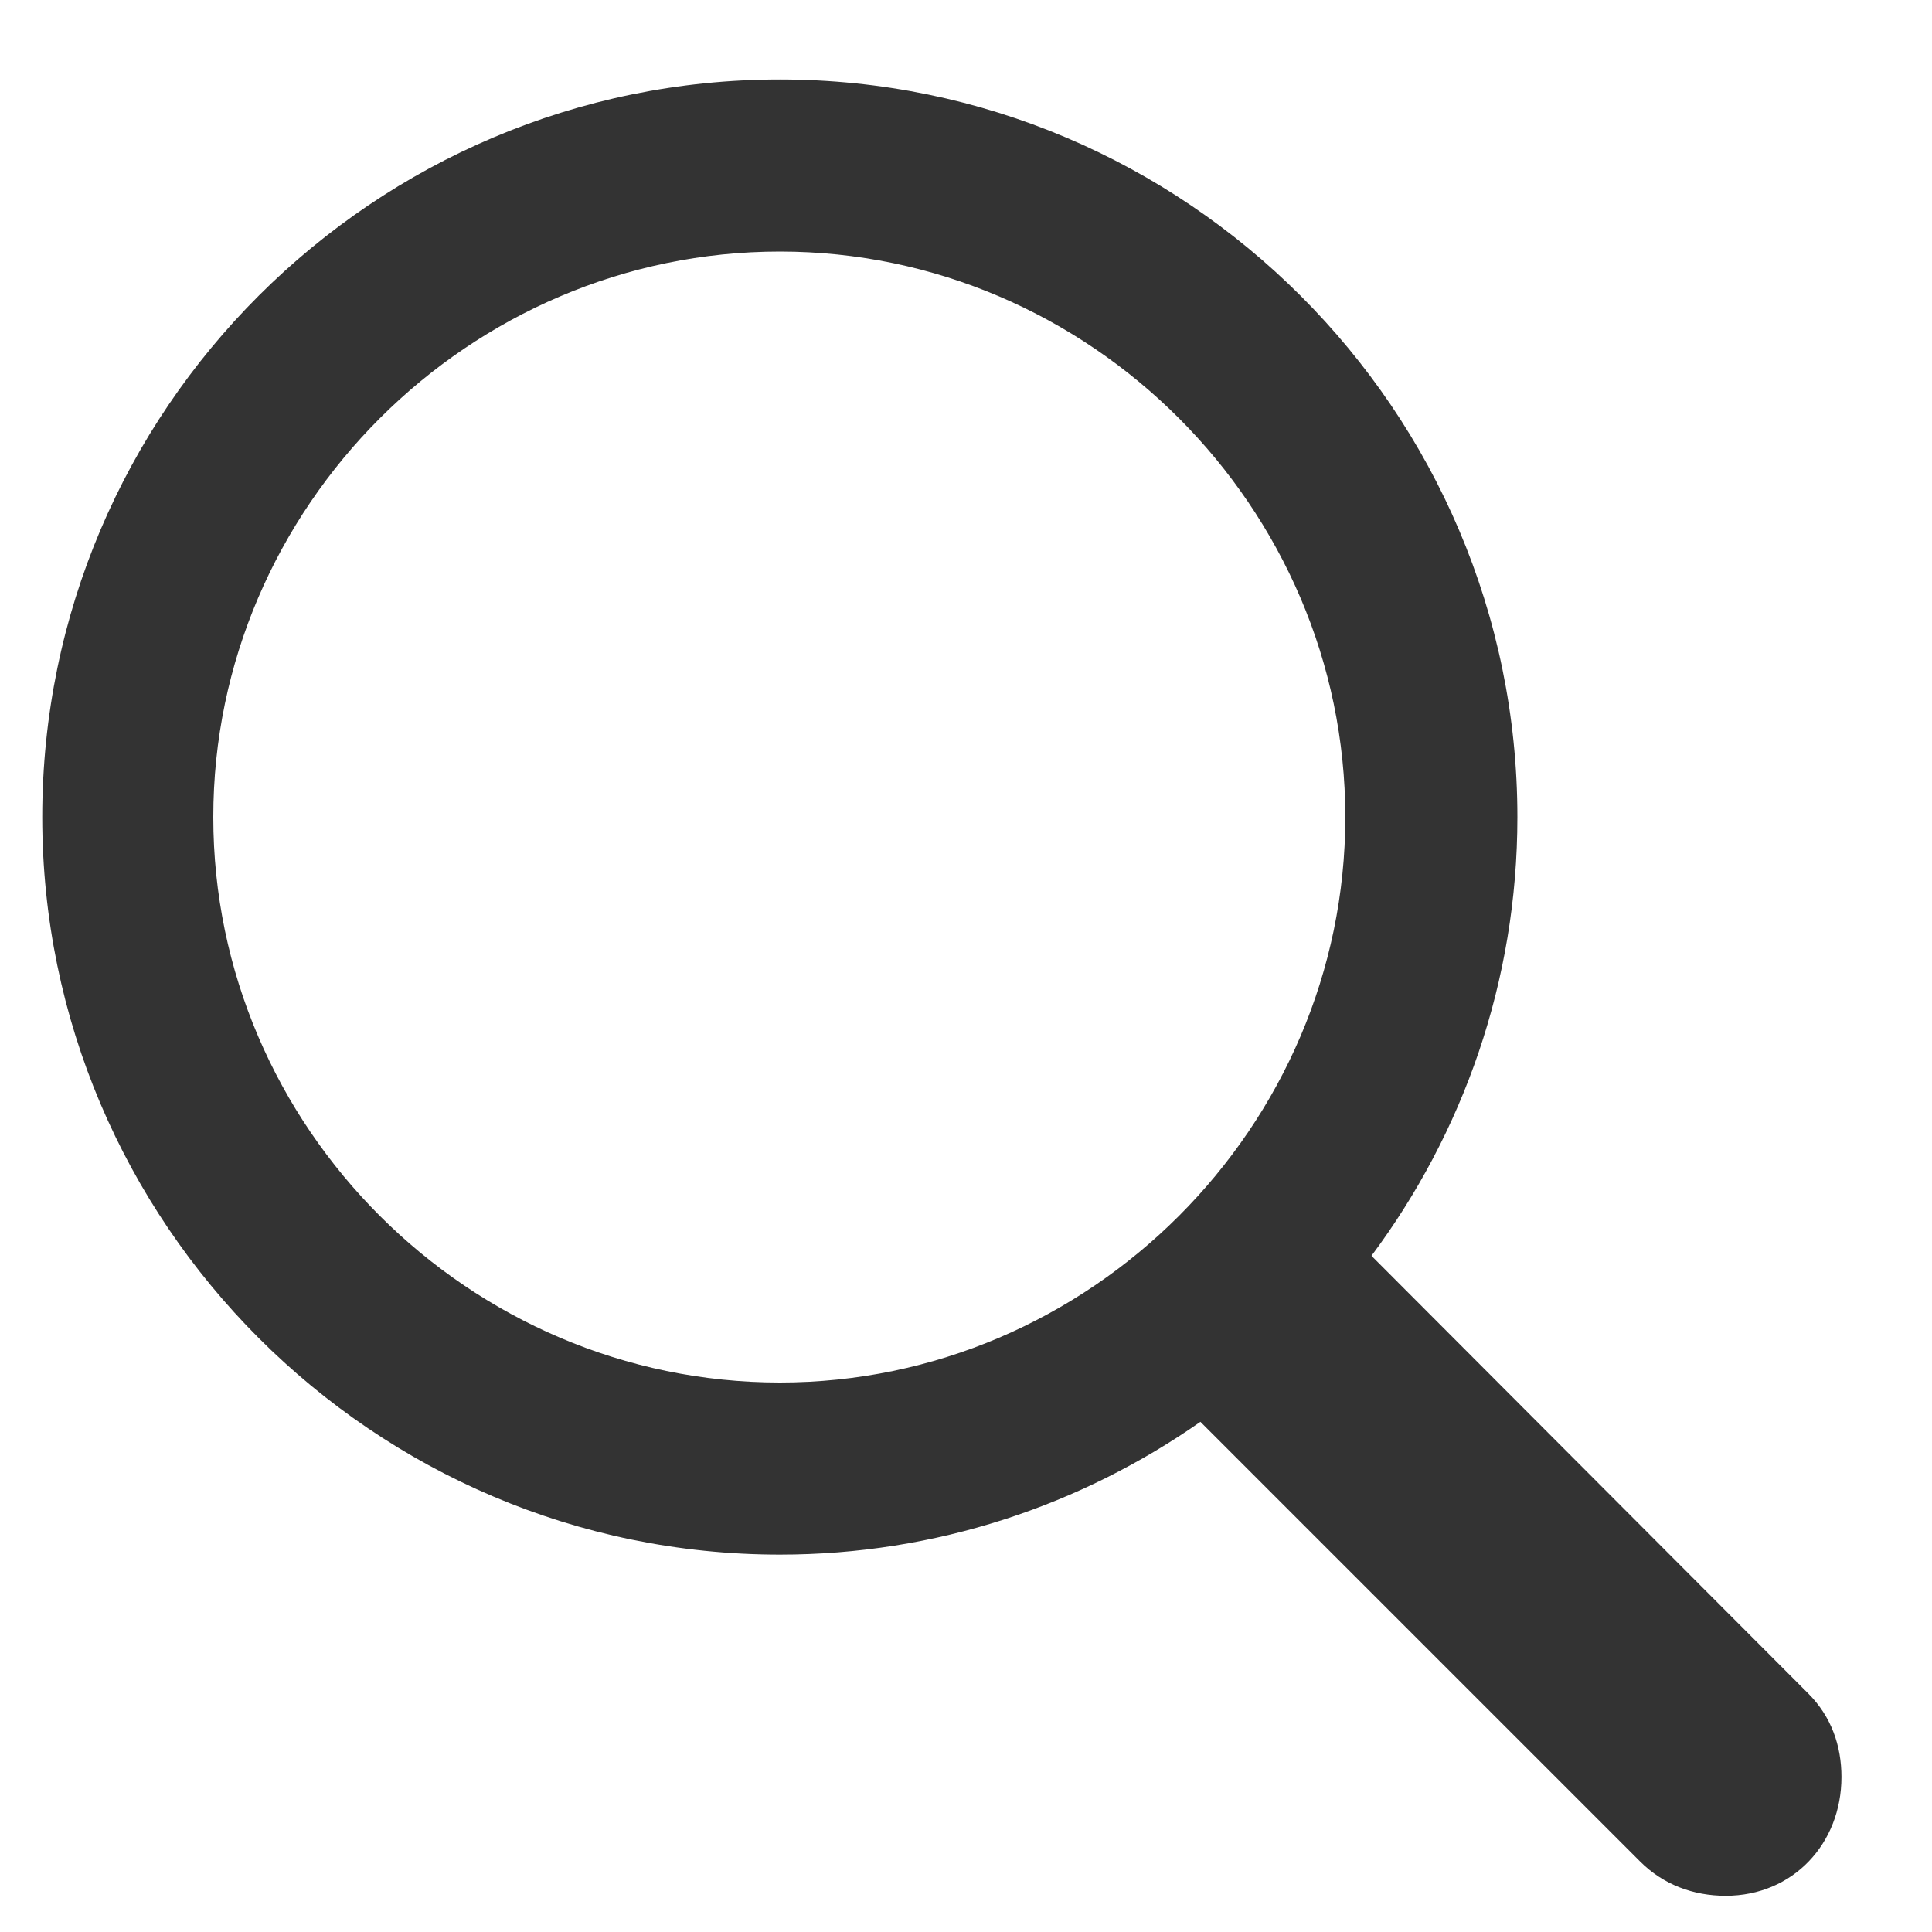
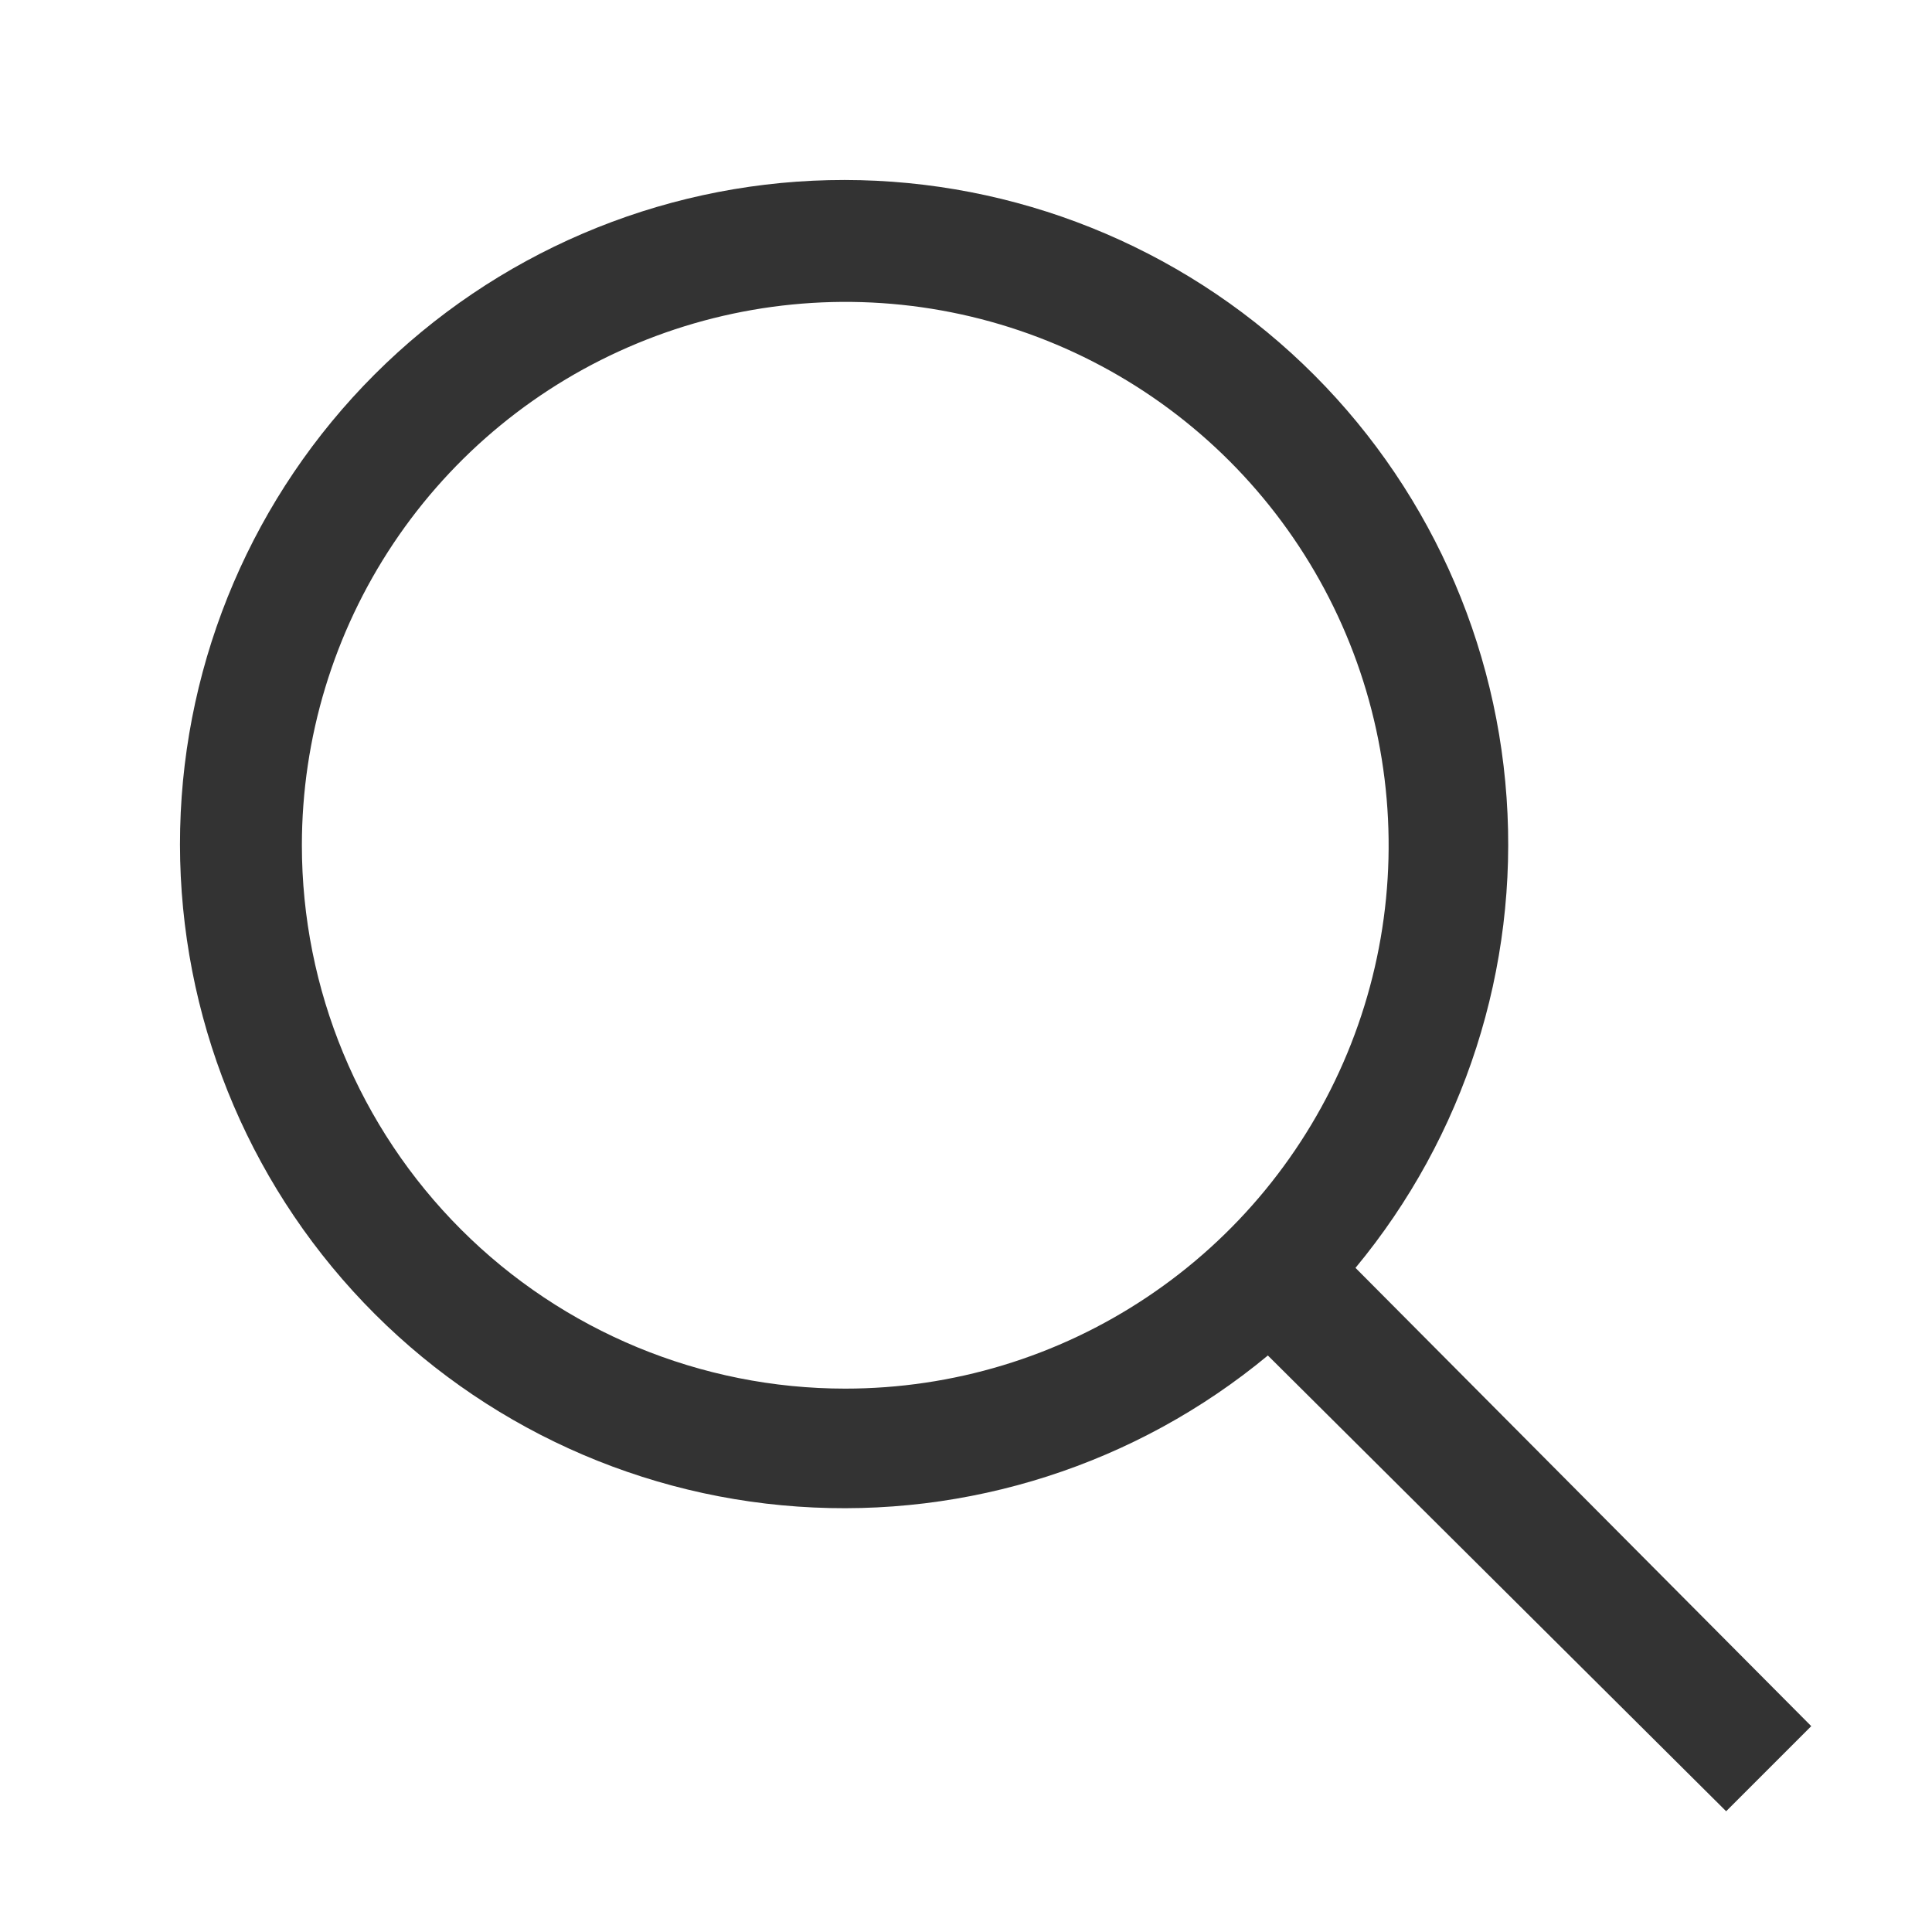
- <svg xmlns="http://www.w3.org/2000/svg" width="15" height="15" viewBox="0 0 15 15" fill="none">
-   <path d="M6.055 12.07C7.266 12.07 8.391 11.688 9.32 11.039L12.734 14.453C12.914 14.633 13.148 14.719 13.398 14.719C13.922 14.719 14.297 14.312 14.297 13.797C14.297 13.555 14.219 13.328 14.039 13.148L10.648 9.75C11.359 8.797 11.781 7.617 11.781 6.344C11.781 3.188 9.203 0.617 6.055 0.617C2.906 0.617 0.328 3.18 0.328 6.344C0.328 9.492 2.898 12.07 6.055 12.07ZM6.055 10.734C3.641 10.734 1.656 8.75 1.656 6.344C1.656 3.938 3.641 1.953 6.055 1.953C8.461 1.953 10.445 3.938 10.445 6.344C10.445 8.75 8.461 10.734 6.055 10.734Z" fill="#333333" />
+ <svg xmlns="http://www.w3.org/2000/svg" width="20" height="20" viewBox="0 0 20 20" fill="none">
+   <path d="M18.75 17.869L14.032 13.125C15.16 11.764 15.72 10.021 15.596 8.257C15.473 6.494 14.675 4.846 13.367 3.655C12.06 2.465 10.345 1.824 8.578 1.865C6.811 1.906 5.127 2.627 3.877 3.877C2.627 5.127 1.906 6.811 1.865 8.578C1.824 10.345 2.465 12.06 3.655 13.367C4.846 14.675 6.494 15.473 8.257 15.596C10.021 15.72 11.764 15.16 13.125 14.032L17.869 18.75L18.75 17.869ZM3.125 8.75C3.125 7.638 3.455 6.55 4.073 5.625C4.691 4.7 5.57 3.979 6.598 3.554C7.626 3.128 8.757 3.016 9.848 3.233C10.939 3.45 11.941 3.986 12.728 4.773C13.514 5.56 14.05 6.562 14.267 7.653C14.484 8.744 14.373 9.875 13.947 10.903C13.521 11.931 12.8 12.809 11.875 13.427C10.95 14.046 9.863 14.375 8.75 14.375C7.259 14.375 5.828 13.783 4.773 12.728C3.718 11.673 3.125 10.242 3.125 8.75Z" fill="#333333" />
</svg>
